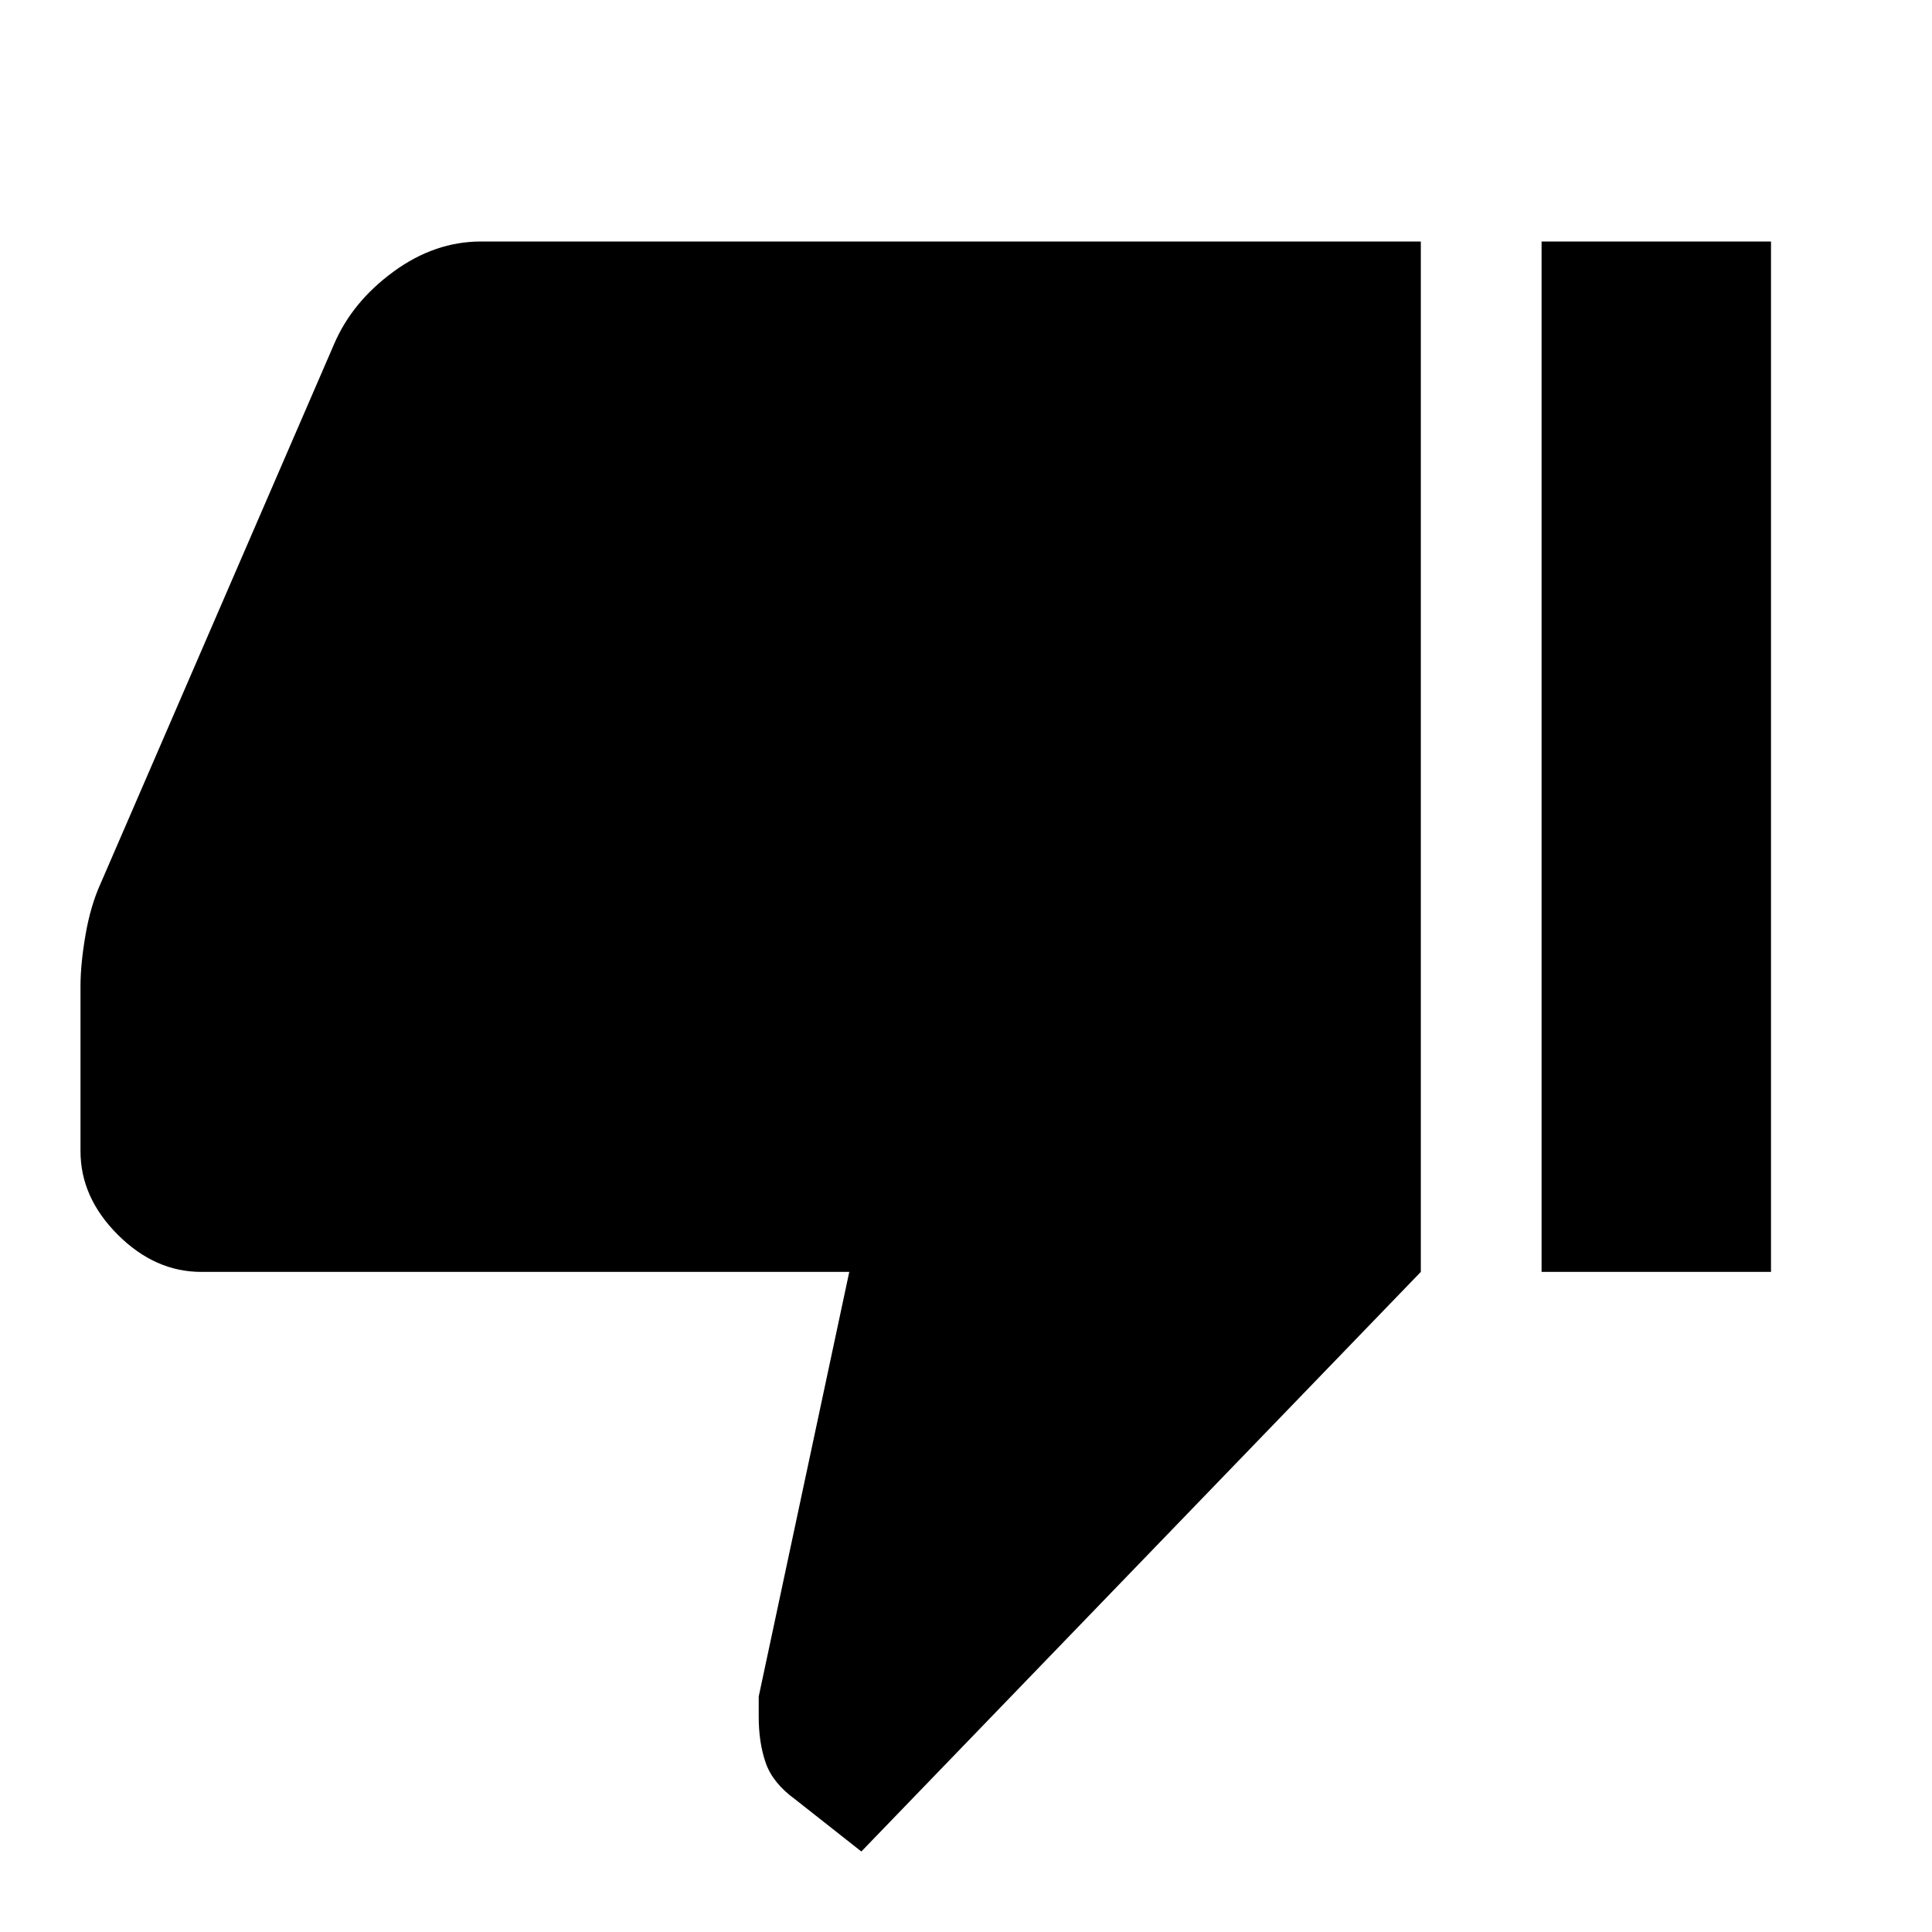
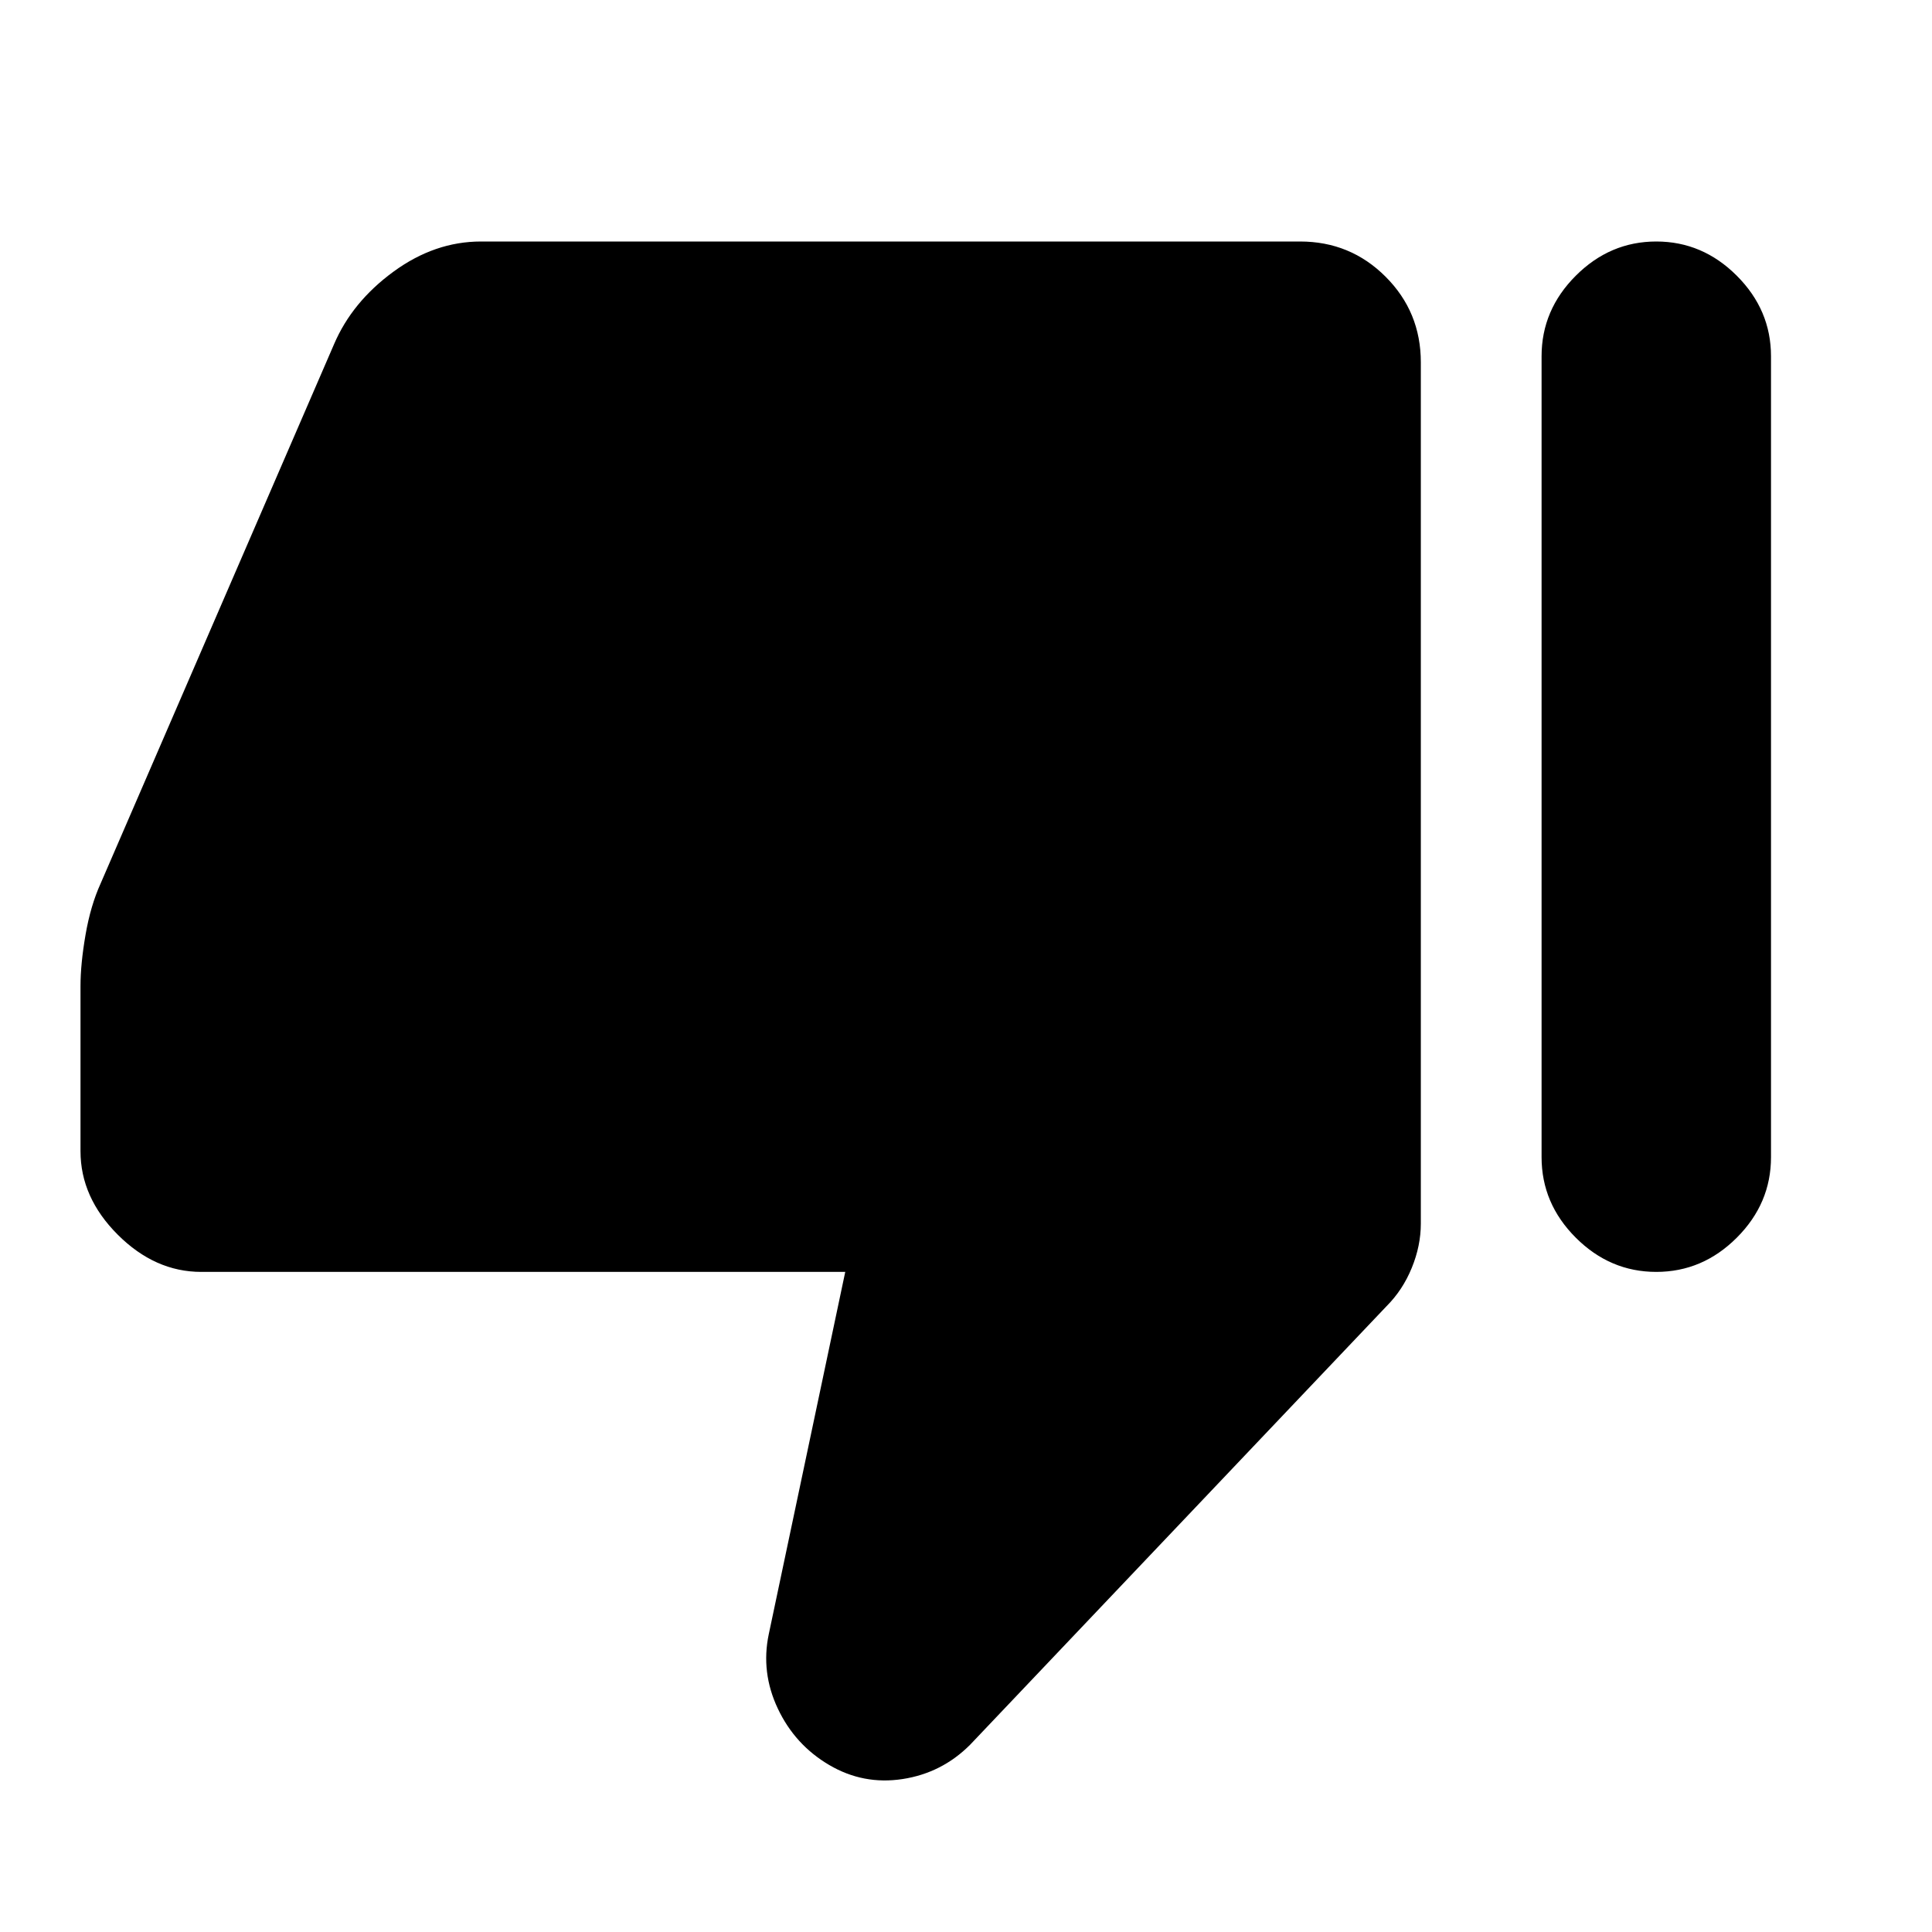
- <svg xmlns="http://www.w3.org/2000/svg" height="48" viewBox="0 96 960 960" width="48">
-   <path d="M239 216h467v512l-278 288-33-26q-11-8-14.5-18t-3.5-23v-10l45-211H100q-23 0-41.5-18.5T40 668v-82q0-11 2.5-25.5T50 535l116-268q9-21 29.5-36t43.5-15Zm527 512V216h114v512H766Z" />
+ <svg xmlns="http://www.w3.org/2000/svg" height="48" viewBox="0 -960 960 960" width="48">
+   <path d="M100-328q-23 0-41.5-18.5T40-388v-82q0-11 2.5-25.5T50-521l116-268q9-21 29.5-36t43.5-15h407q25 0 42.5 17.5T706-780v428q0 11-4.5 22T689-311L482-93q-14 14-33.5 17T412-83q-17-10-25.5-28t-4.5-37l38-180H100Zm723-512q23 0 40 17t17 40v398q0 23-17 40t-40 17q-23 0-40-17t-17-40v-398q0-23 17-40t40-17Z" />
</svg>
